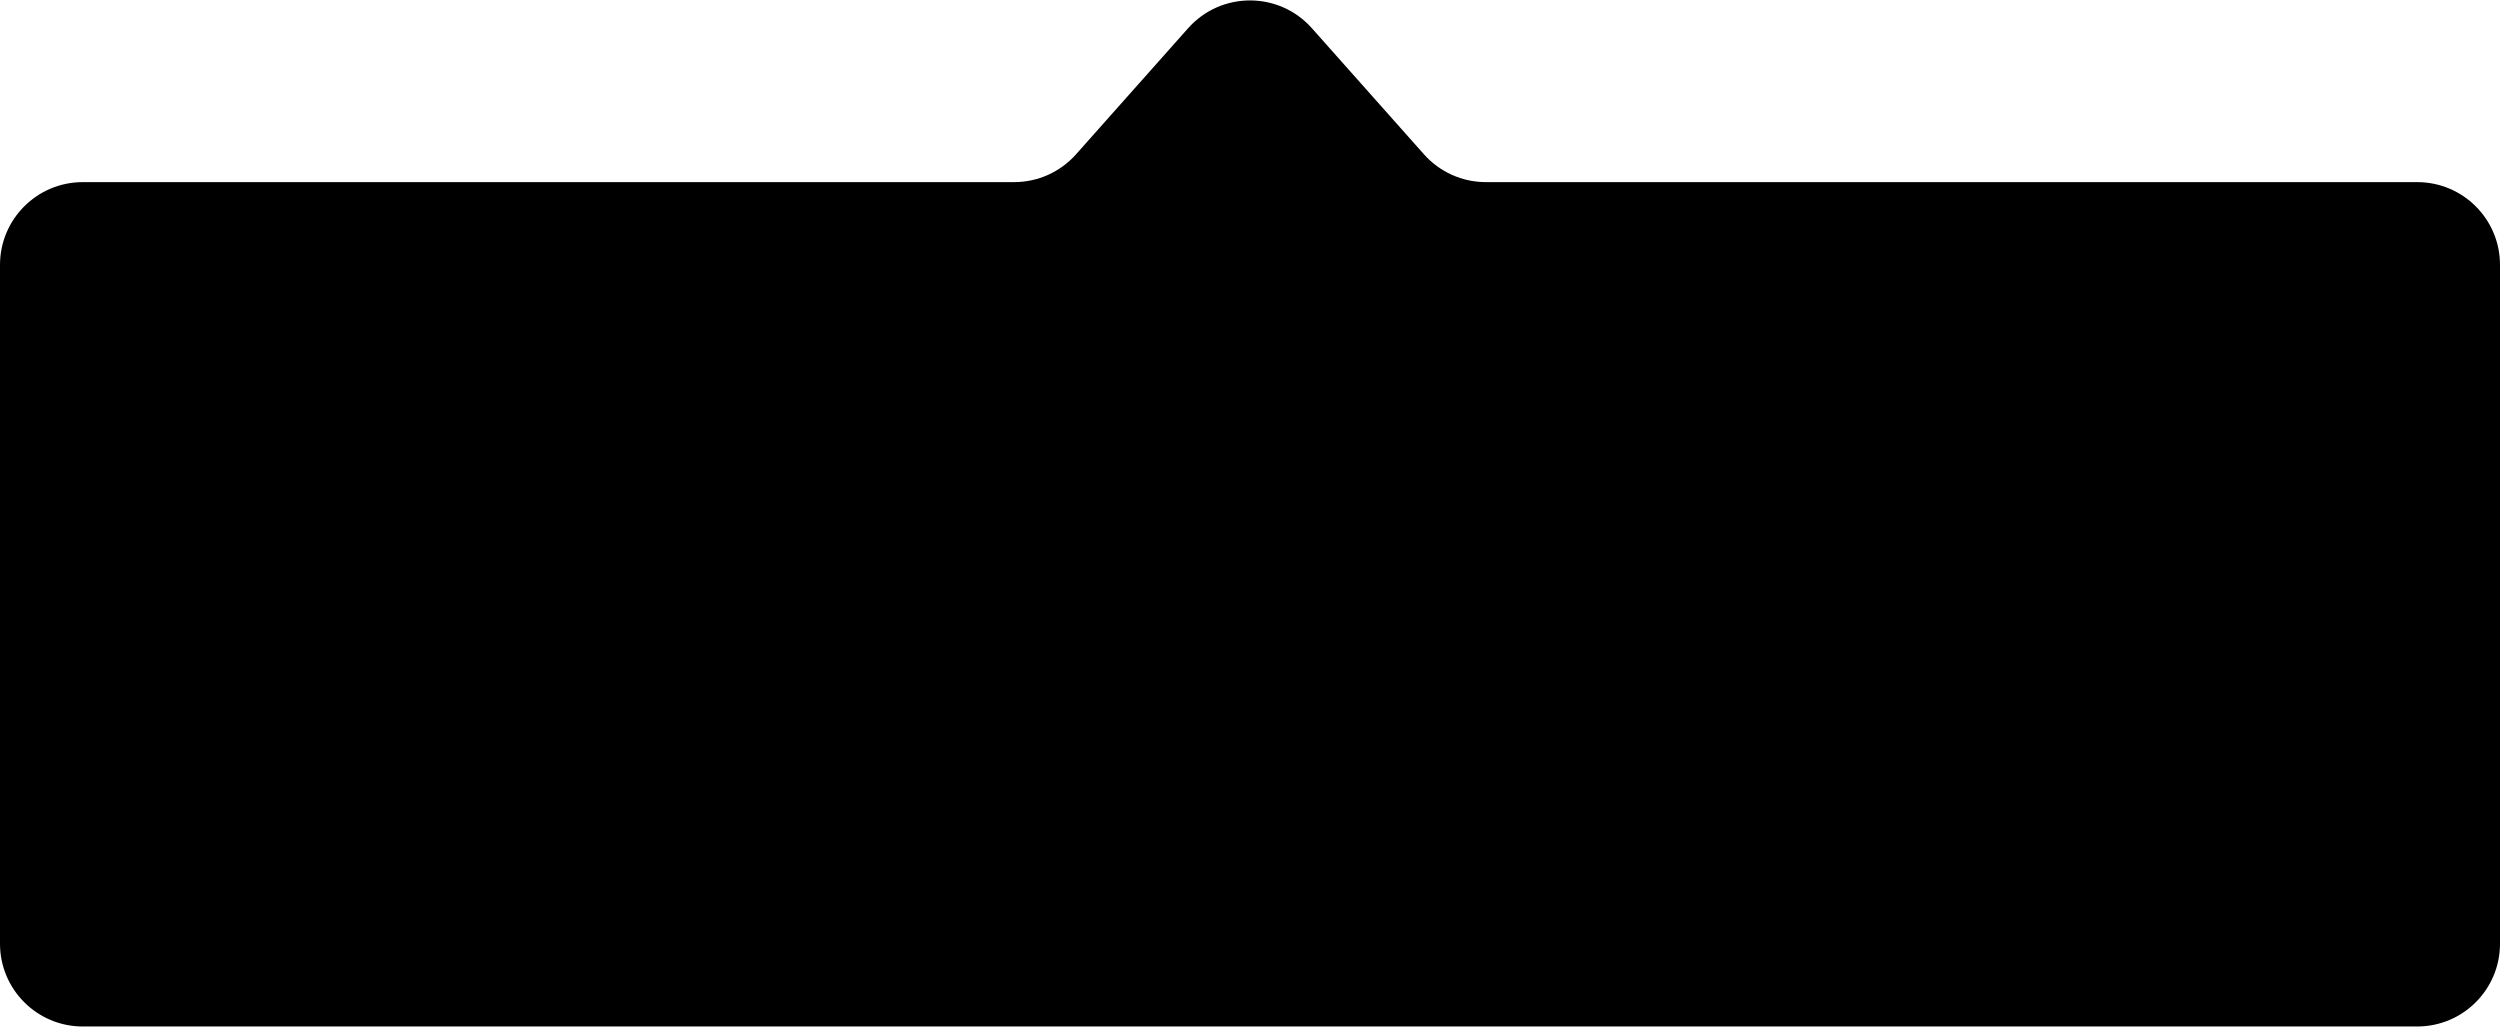
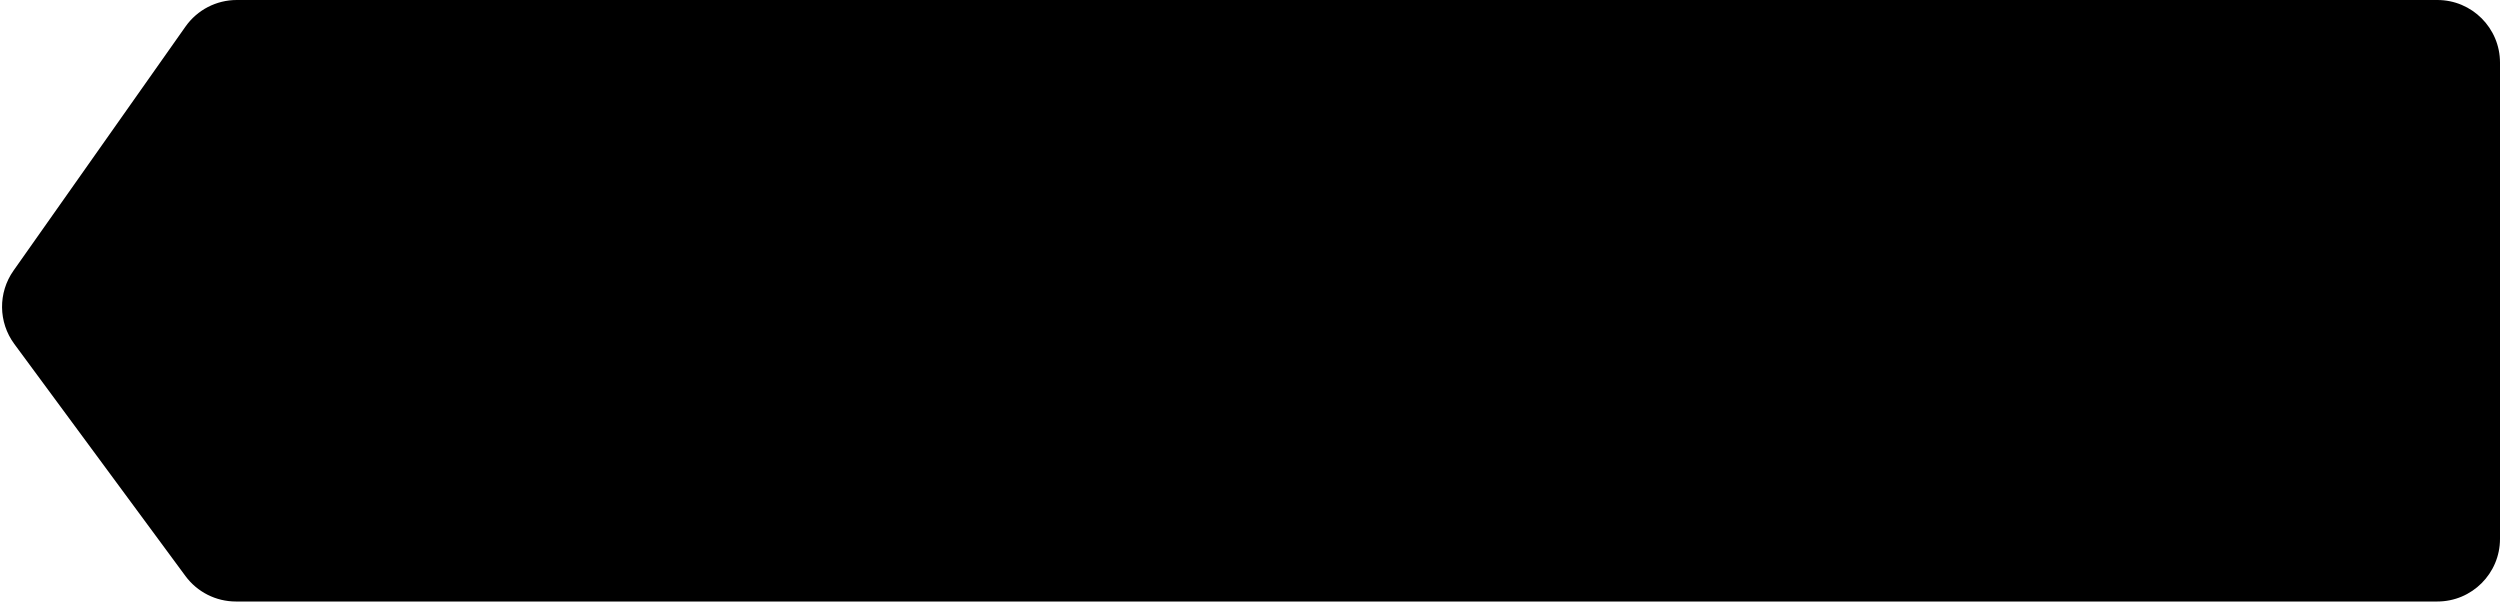
- <svg xmlns="http://www.w3.org/2000/svg" width="302" height="124" viewBox="0 0 302 124" fill="none">
-   <path d="M158.474 3.408C154.496 -1.067 147.504 -1.067 143.526 3.408L129.983 18.644C128.086 20.779 125.366 22 122.509 22H10C4.477 22 0 26.477 0 32V114C0 119.523 4.477 124 10 124H292C297.523 124 302 119.523 302 114V32C302 26.477 297.523 22 292 22H179.491C176.634 22 173.914 20.779 172.017 18.644L158.474 3.408Z" fill="black" />
+ <svg xmlns="http://www.w3.org/2000/svg" width="399" height="96" viewBox="0 0 399 96" fill="none">
+   <path d="M29.608 4.239L2.153 43.197C-0.327 46.717 -0.276 51.428 2.279 54.894L29.598 91.936C31.483 94.491 34.471 96 37.646 96H389C394.523 96 399 91.523 399 86V10C399 4.477 394.523 0 389 0H37.782C34.531 0 31.482 1.581 29.608 4.239Z" fill="black" />
</svg>
